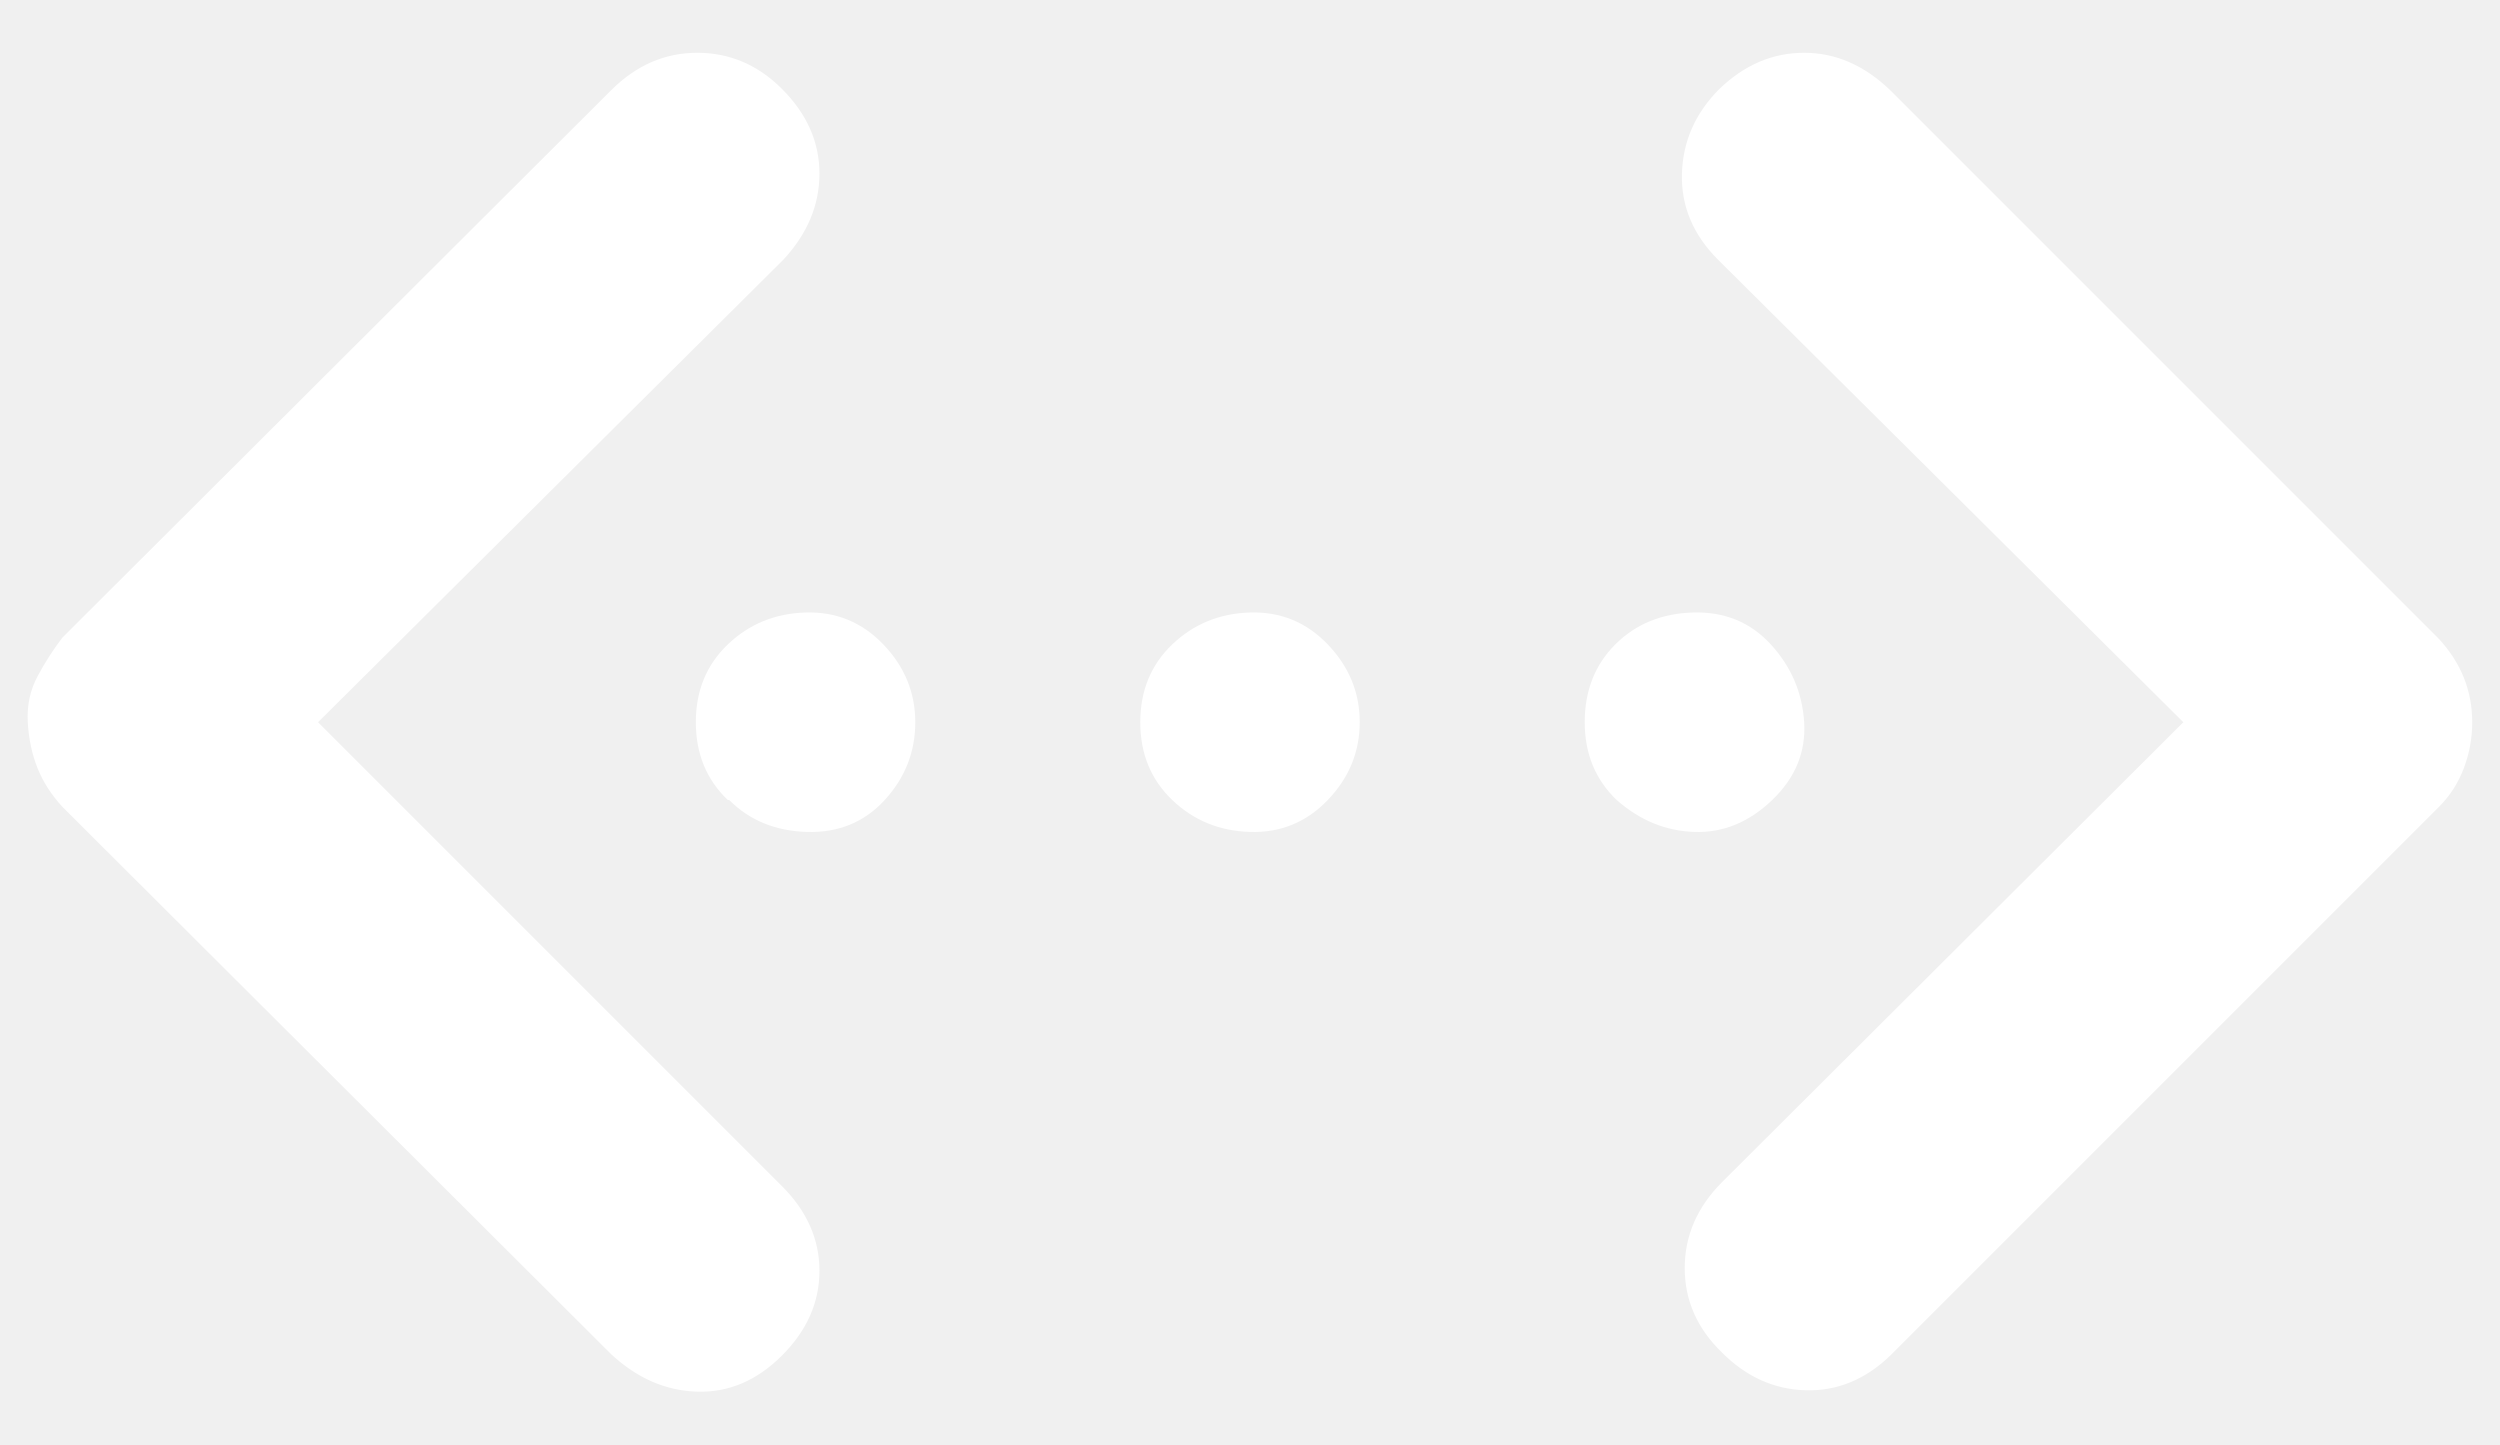
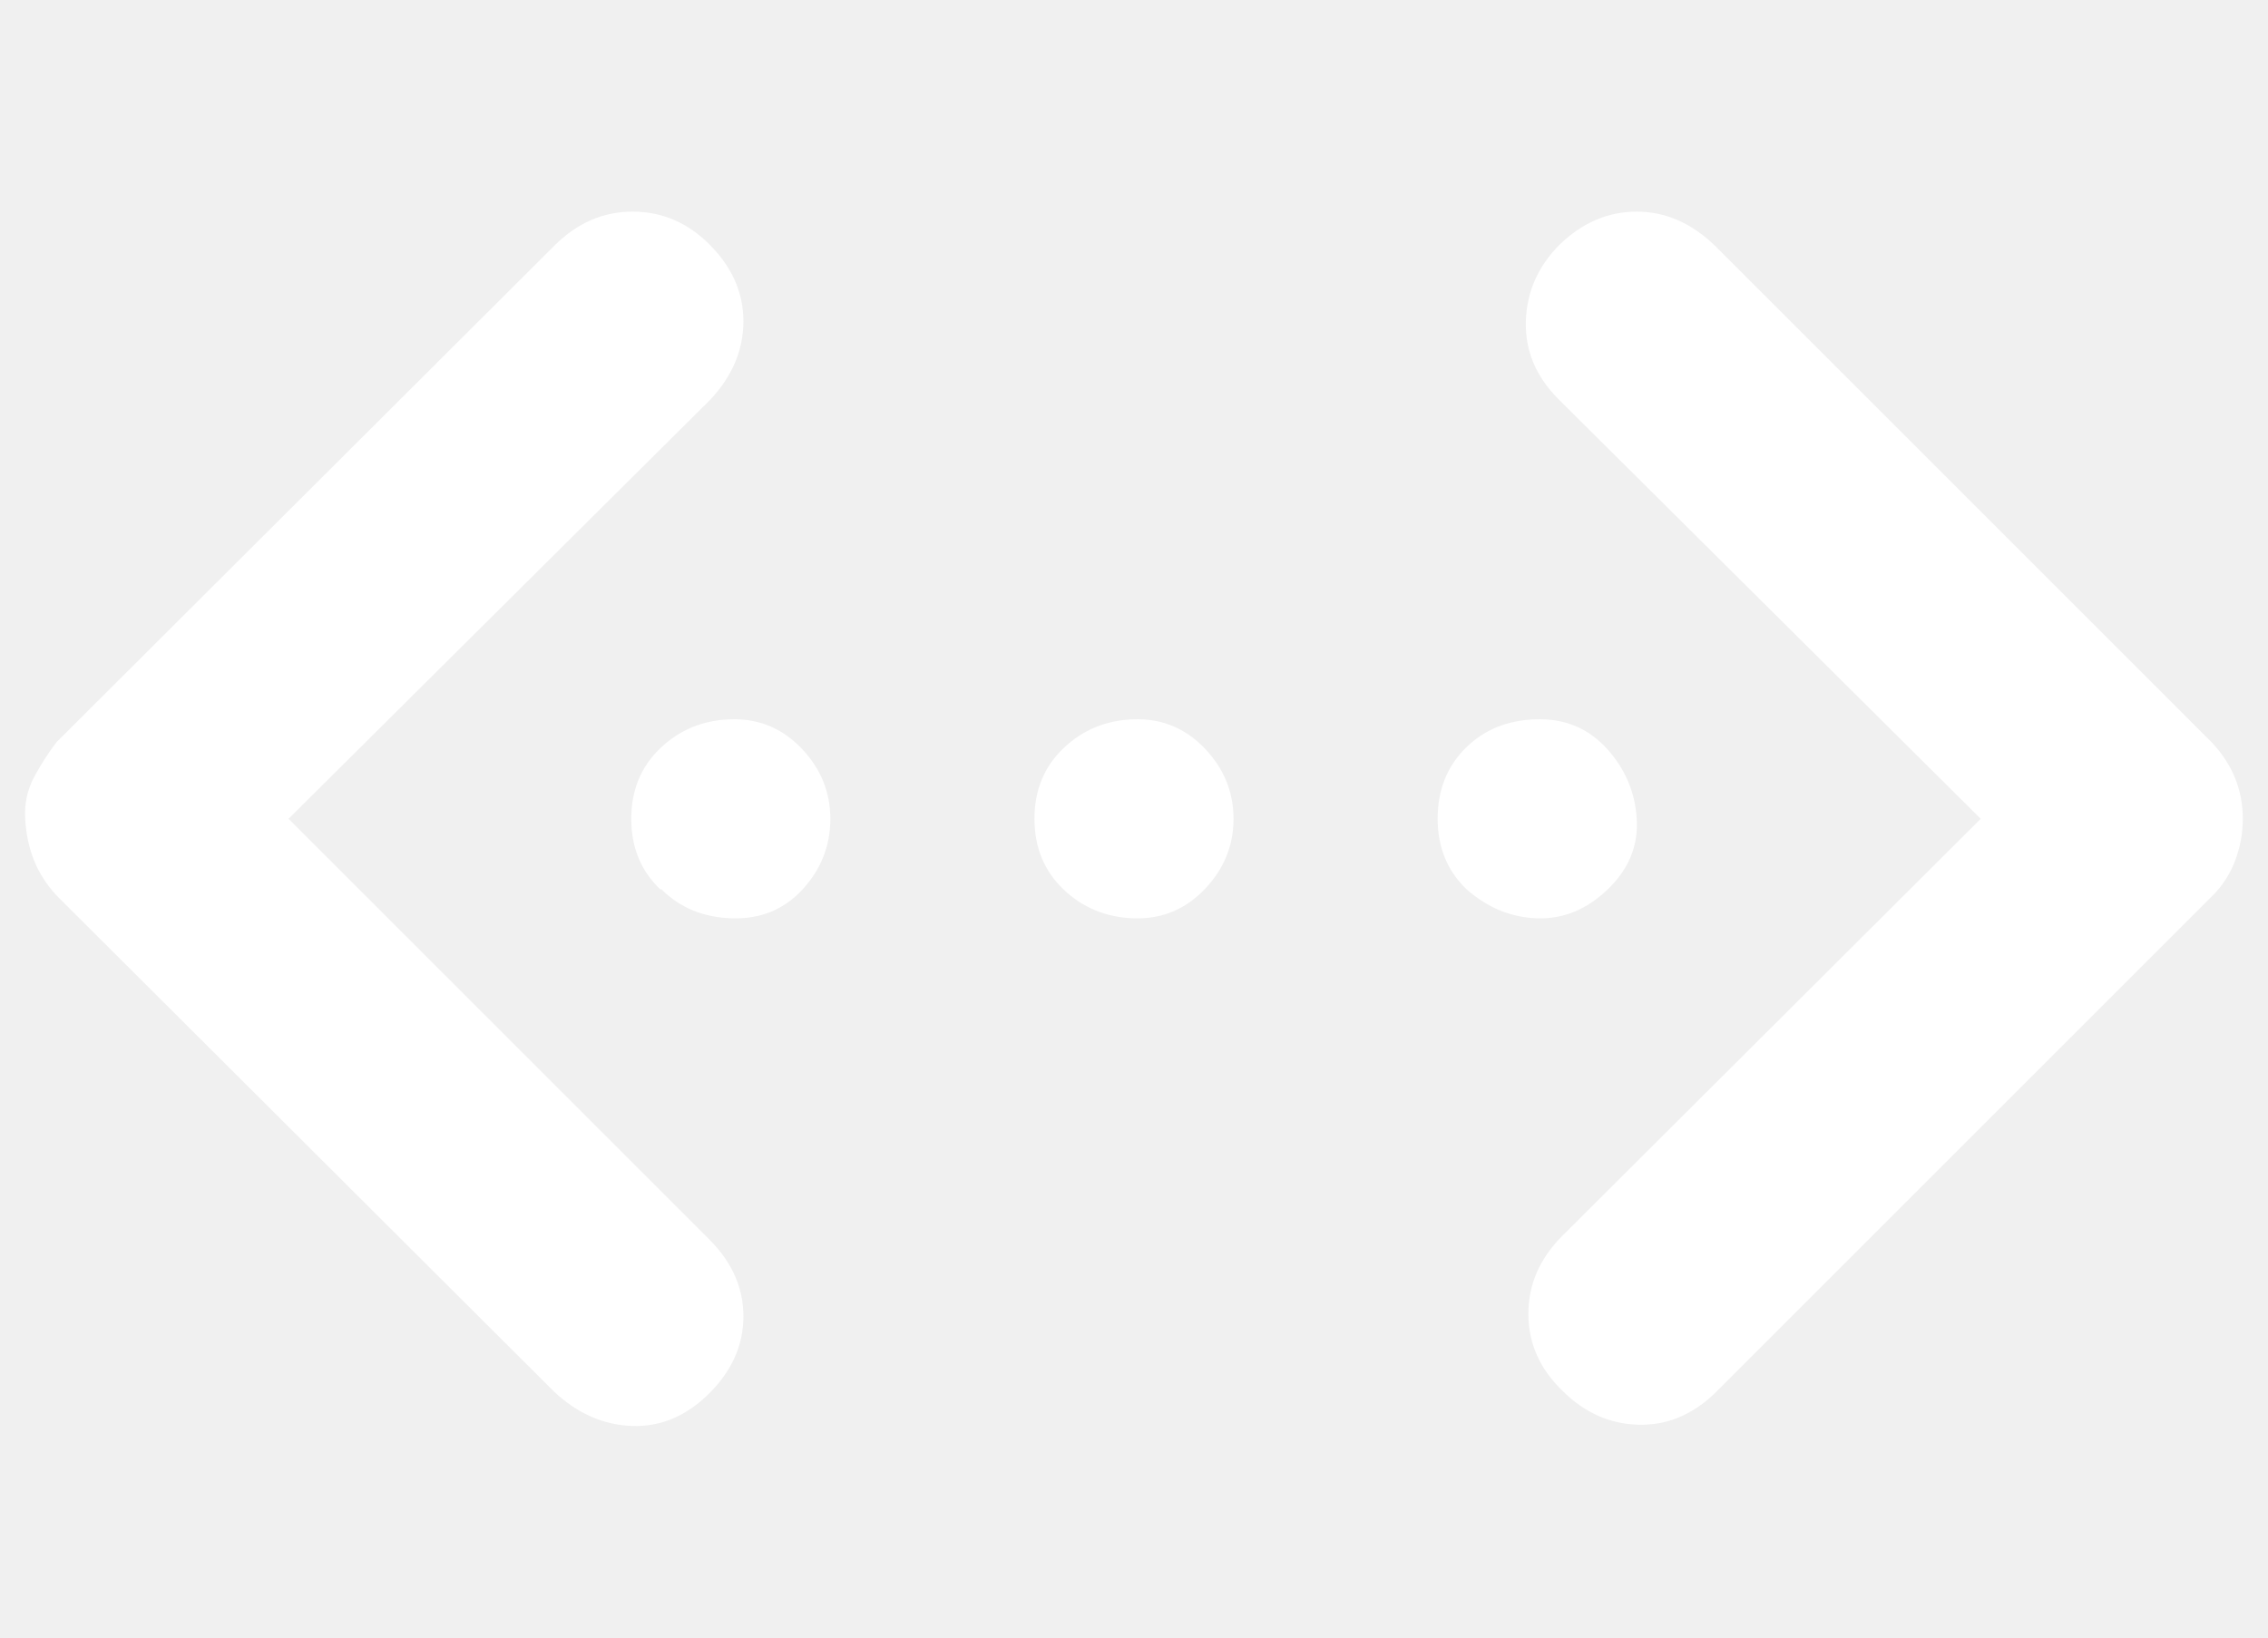
- <svg xmlns="http://www.w3.org/2000/svg" viewBox="1.0 4.8 18.0 10.4" width="18.0" height="10.4" fill="#ffffff">
+ <svg xmlns="http://www.w3.org/2000/svg" viewBox="1.0 3.50 18.0 13.00" width="18.0" height="13.00" fill="#ffffff">
  <path d="M16.72,10L13.37,6.67Q13.1,6.4 13.11,6.05t0.27-0.61q0.27-0.26 0.61-0.26t0.62,0.27l3.95,3.95q0.12,0.13 0.18,0.28T18.8,10t-0.06,0.33t-0.18,0.28l-3.95,3.95Q14.34,14.82 14,14.81t-0.6-0.27q-0.27-0.26-0.27-0.61t0.27-0.62L16.72,10ZM3.29,10l3.34,3.34Q6.9,13.61 6.9,13.95T6.63,14.56T6.02,14.82T5.4,14.55L1.45,10.61q-0.12-0.13-0.18-0.28T1.2,10T1.27,9.67T1.45,9.39L5.4,5.45Q5.67,5.18 6.02,5.18T6.63,5.44Q6.9,5.71 6.9,6.05T6.64,6.67L3.29,10Zm2.95,0.56Q6.01,10.34 6.01,10T6.24,9.44T6.8,9.21T7.36,9.44T7.59,10T7.37,10.56T6.81,10.79T6.25,10.56Zm3.2,0Q9.21,10.34 9.21,10T9.44,9.44T10,9.21t0.56,0.23T10.79,10t-0.23,0.56T10,10.79T9.44,10.56Zm3.2,0Q12.41,10.34 12.41,10t0.22-0.56t0.56-0.23t0.56,0.23T13.99,10t-0.23,0.56T13.2,10.79t-0.56-0.23Z" />
</svg>
